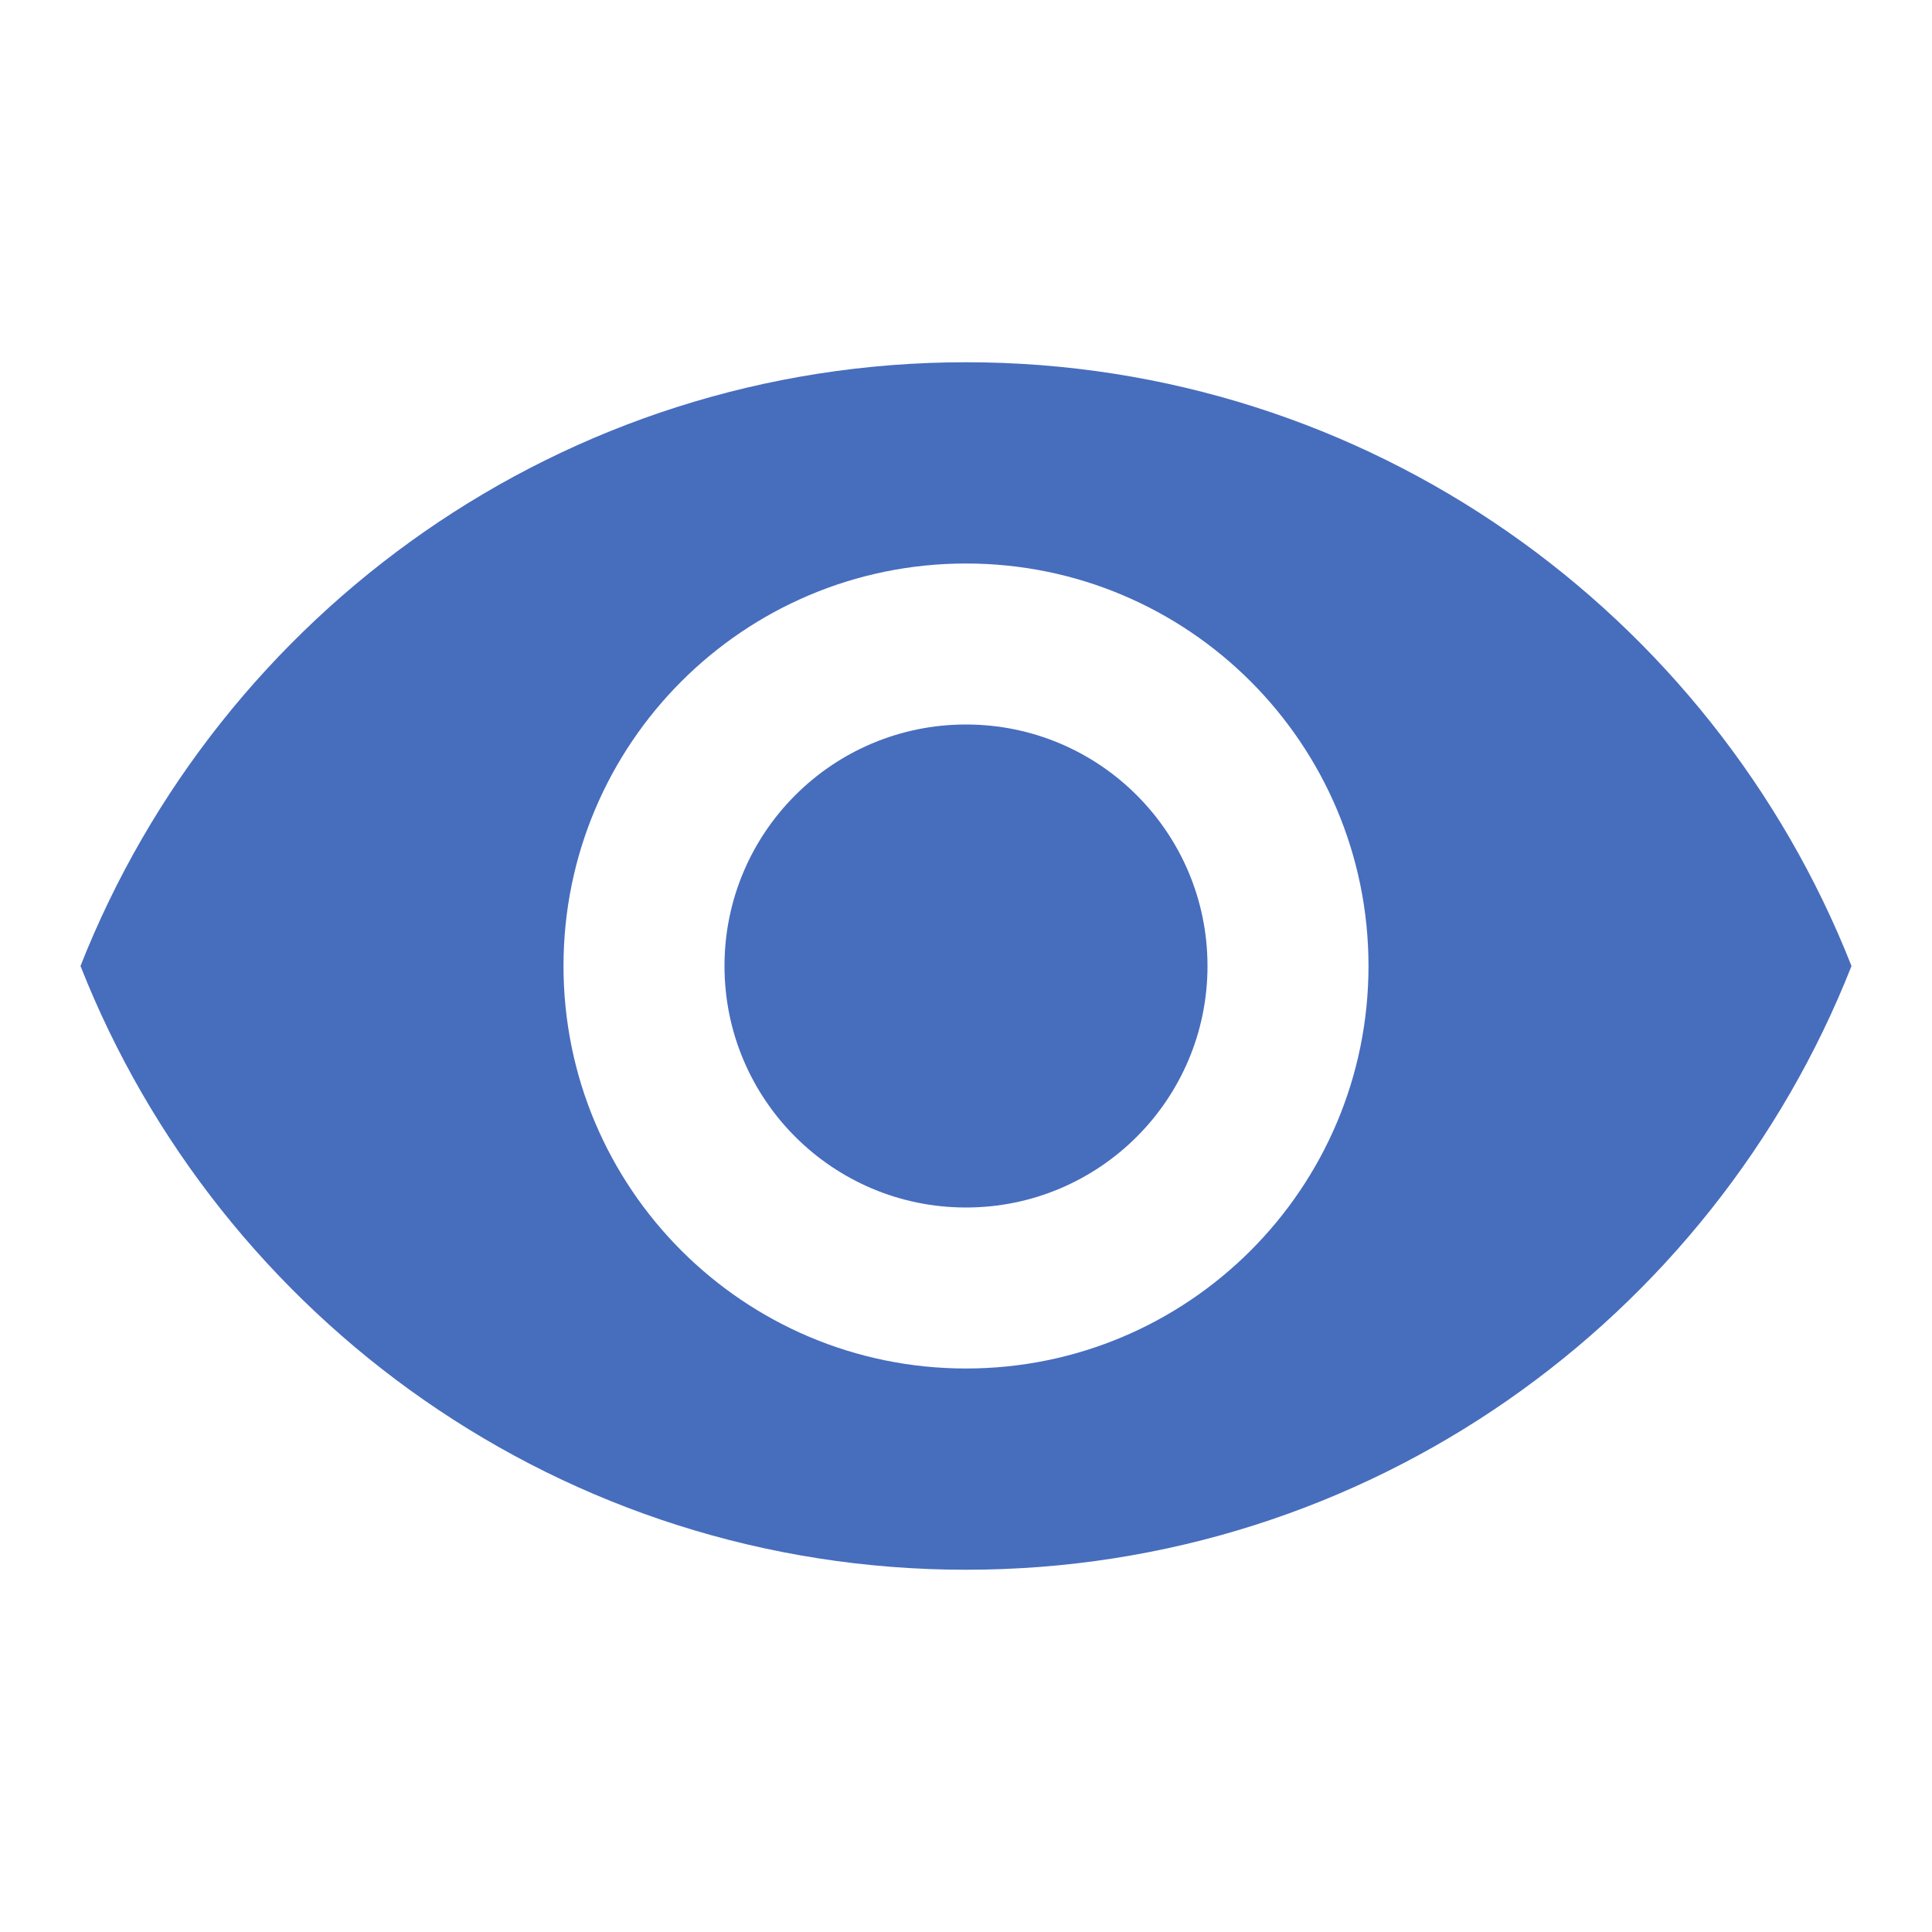
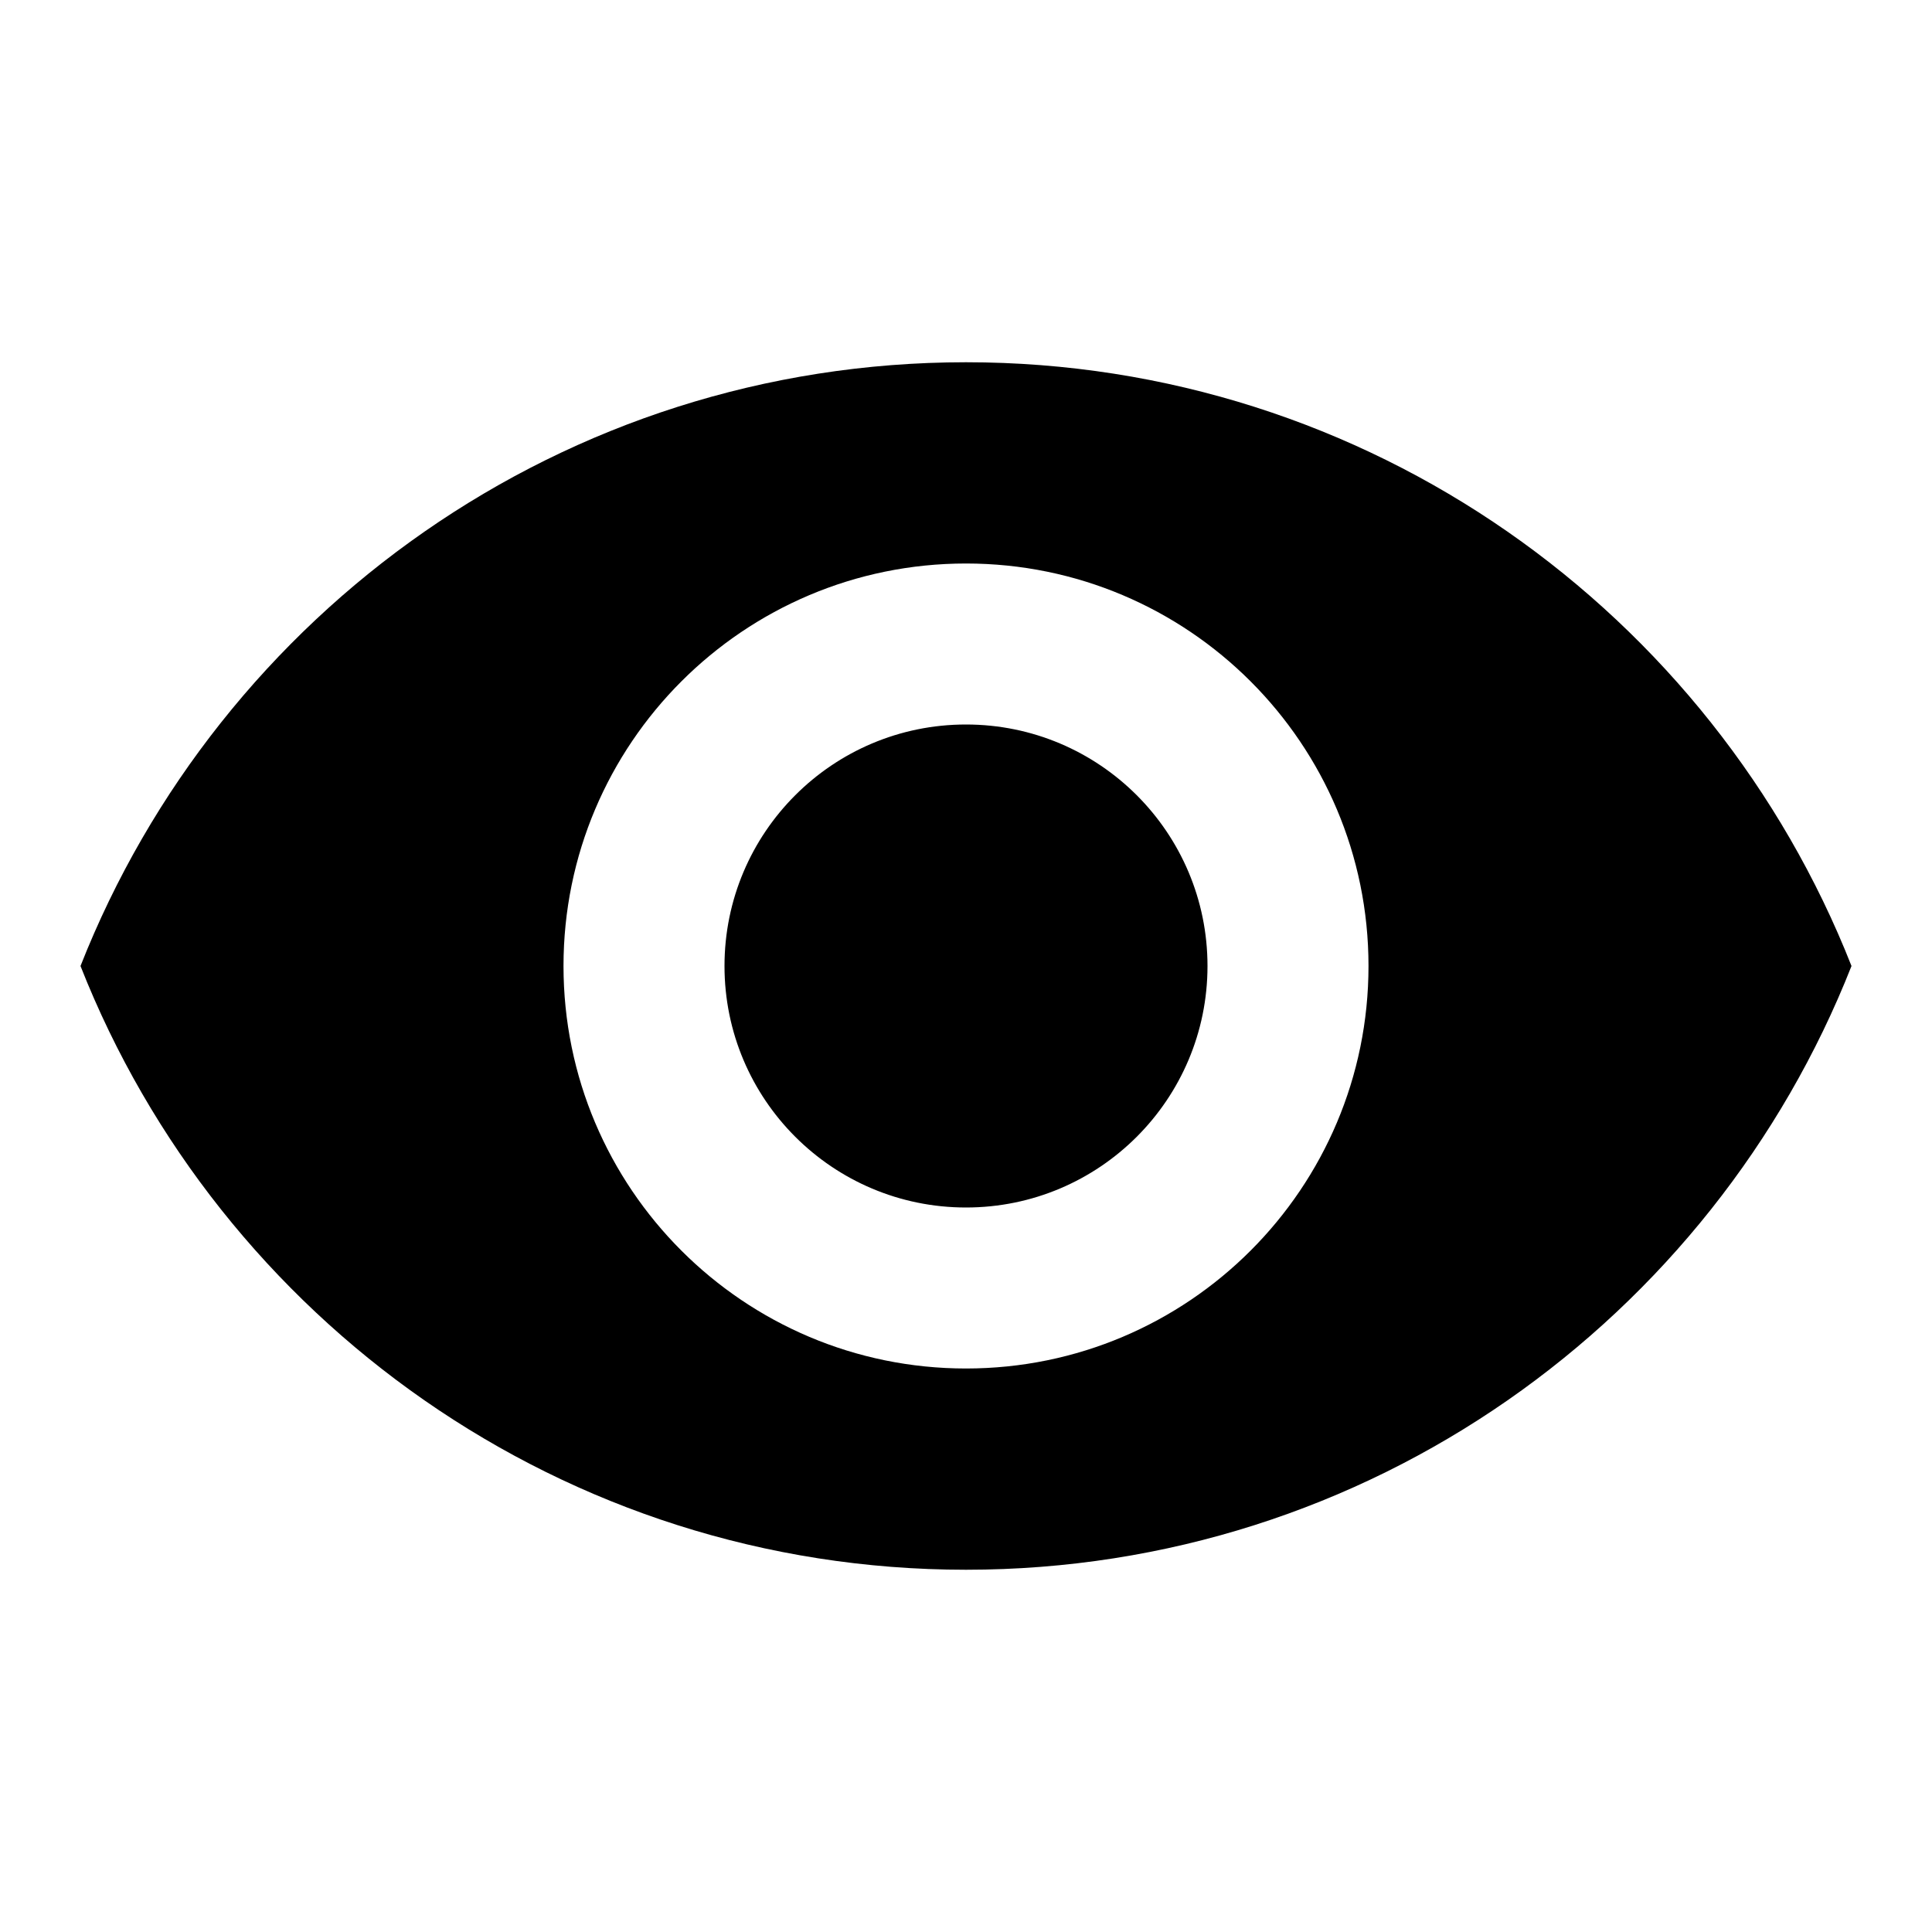
<svg xmlns="http://www.w3.org/2000/svg" width="16px" height="16px" viewBox="0 0 24 24">
-   <path d="M12 9a3 3 0 0 0-3 3a3 3 0 0 0 3 3a3 3 0 0 0 3-3a3 3 0 0 0-3-3m0 8a5 5 0 0 1-5-5a5 5 0 0 1 5-5a5 5 0 0 1 5 5a5 5 0 0 1-5 5m0-12.5C7 4.5 2.73 7.61 1 12c1.73 4.39 6 7.5 11 7.5s9.27-3.11 11-7.5c-1.73-4.39-6-7.5-11-7.5z" fill="#476DBD" />
+   <path d="M12 9a3 3 0 0 0-3 3a3 3 0 0 0 3 3a3 3 0 0 0 3-3a3 3 0 0 0-3-3m0 8a5 5 0 0 1-5-5a5 5 0 0 1 5-5a5 5 0 0 1 5 5a5 5 0 0 1-5 5m0-12.5C7 4.5 2.73 7.61 1 12c1.73 4.39 6 7.5 11 7.5s9.27-3.11 11-7.5c-1.73-4.39-6-7.5-11-7.5z" fill="#000000" />
</svg>
